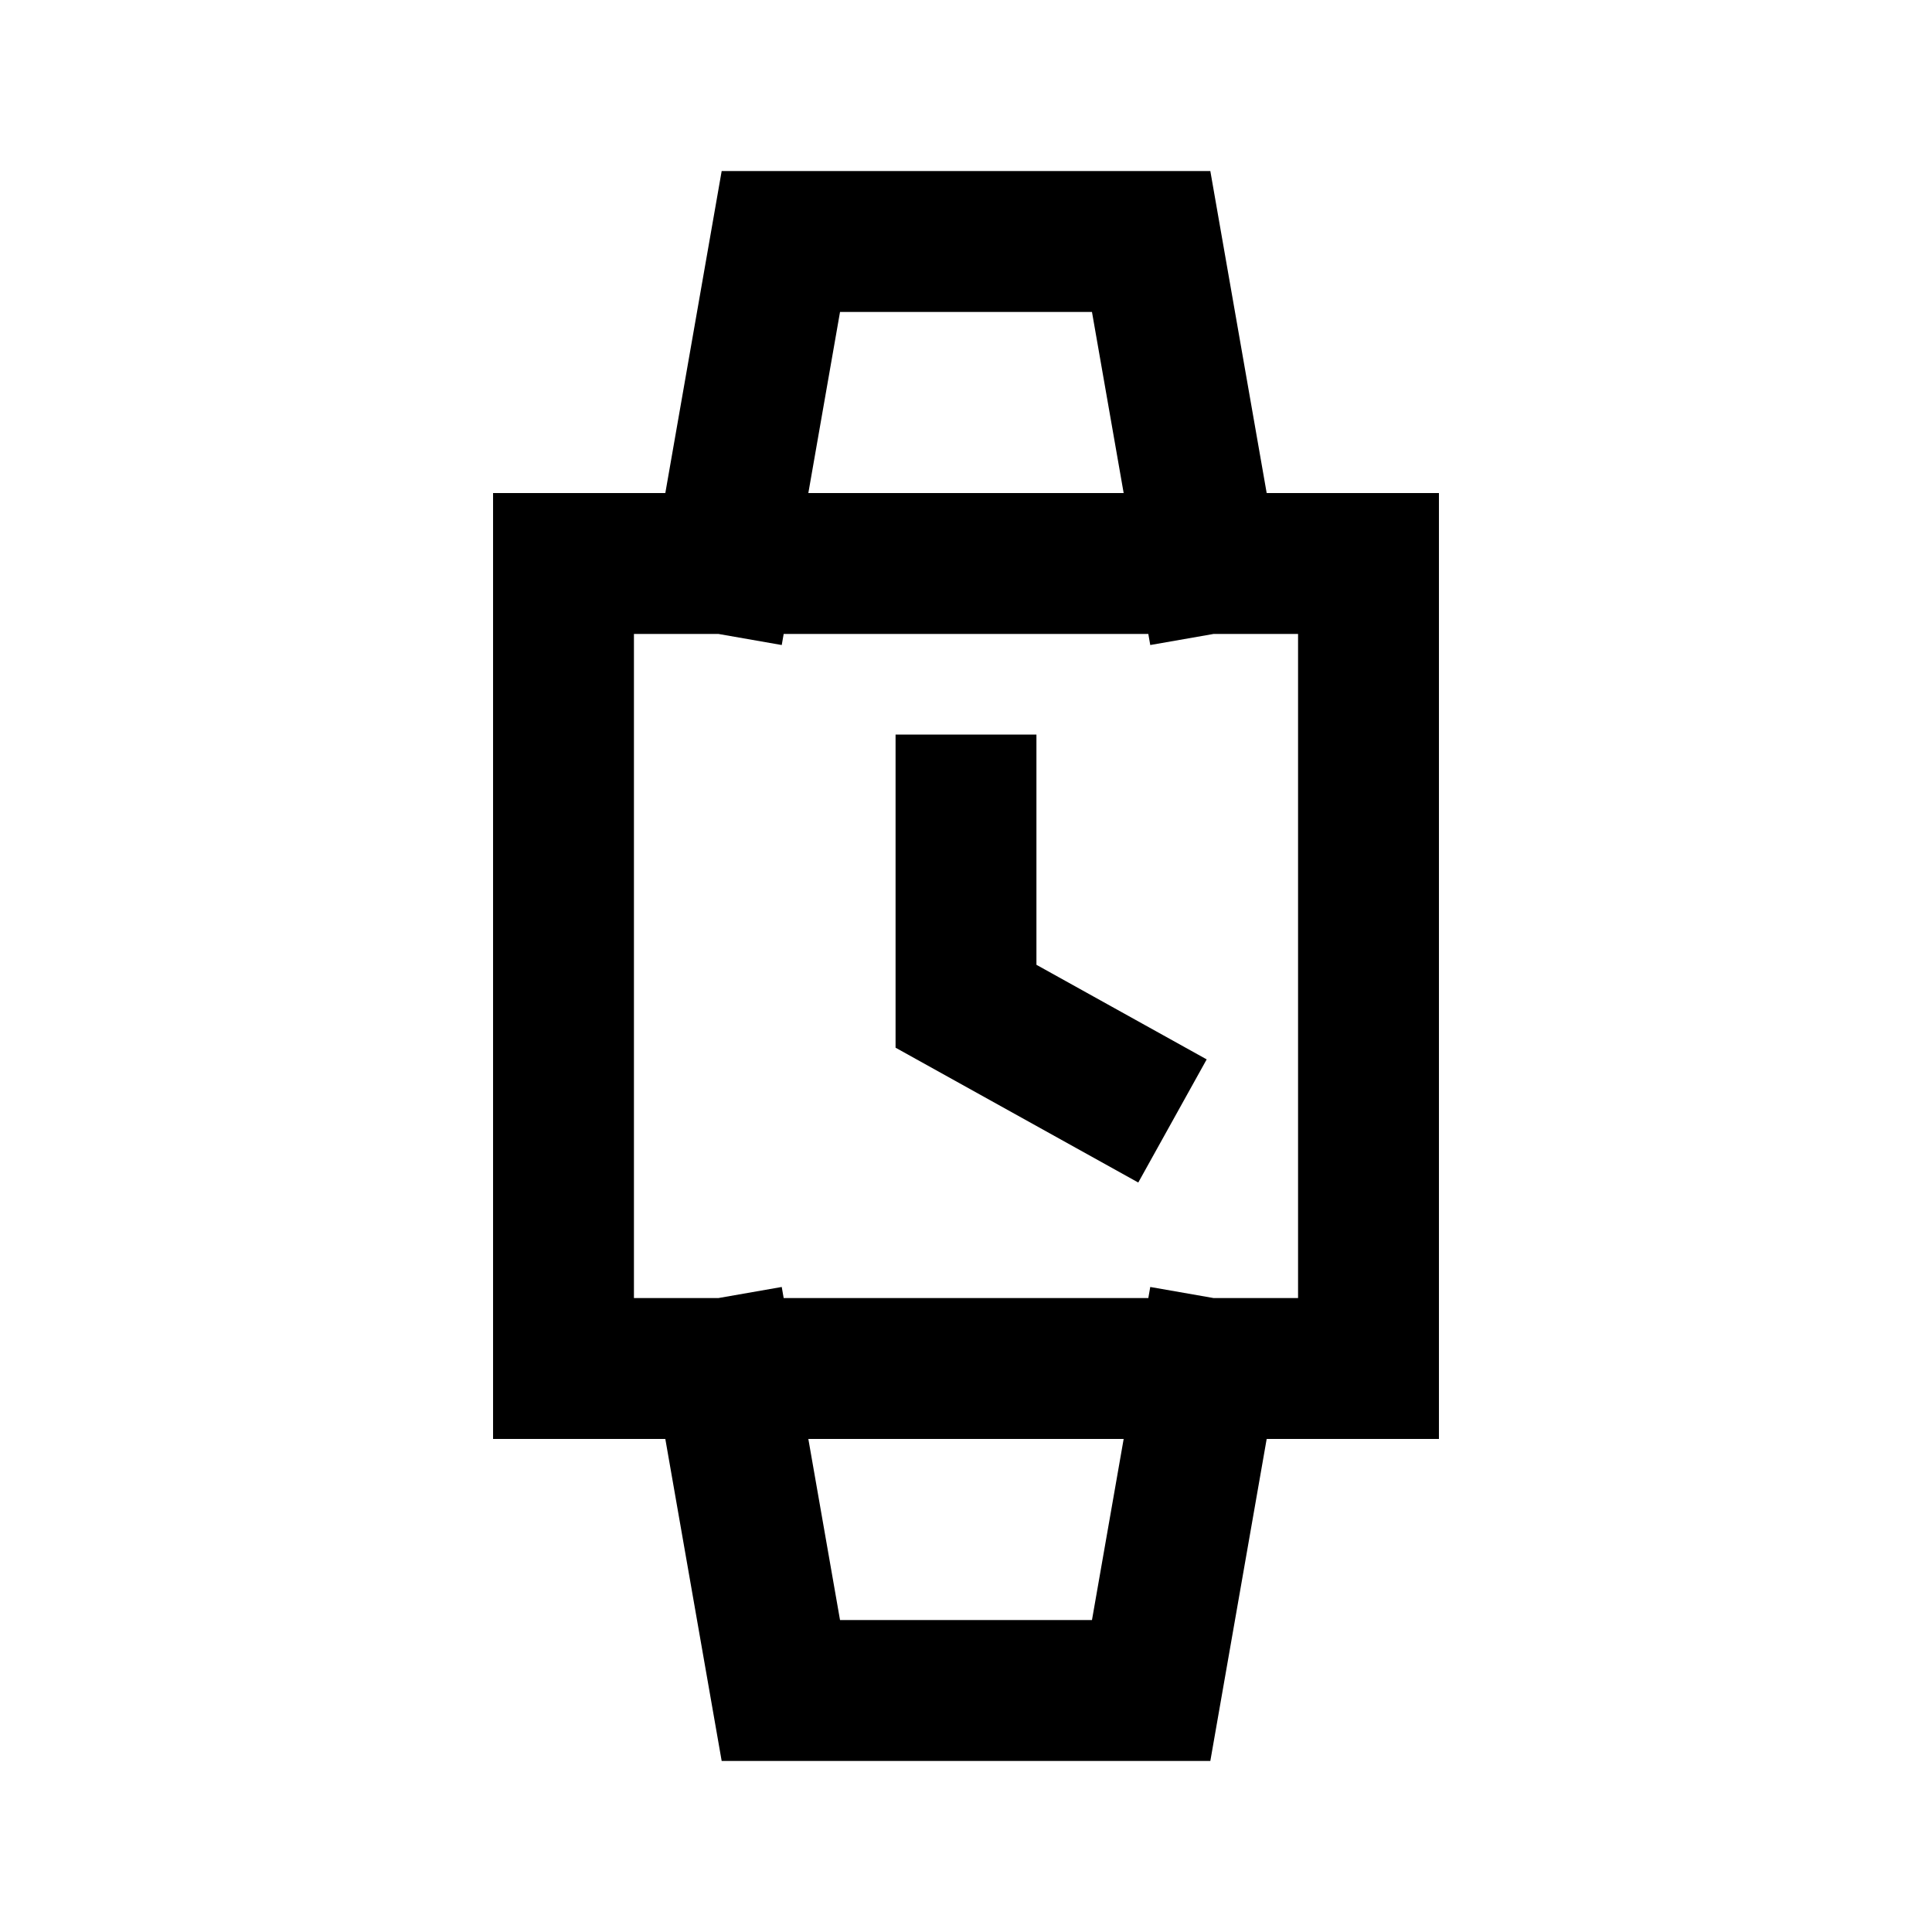
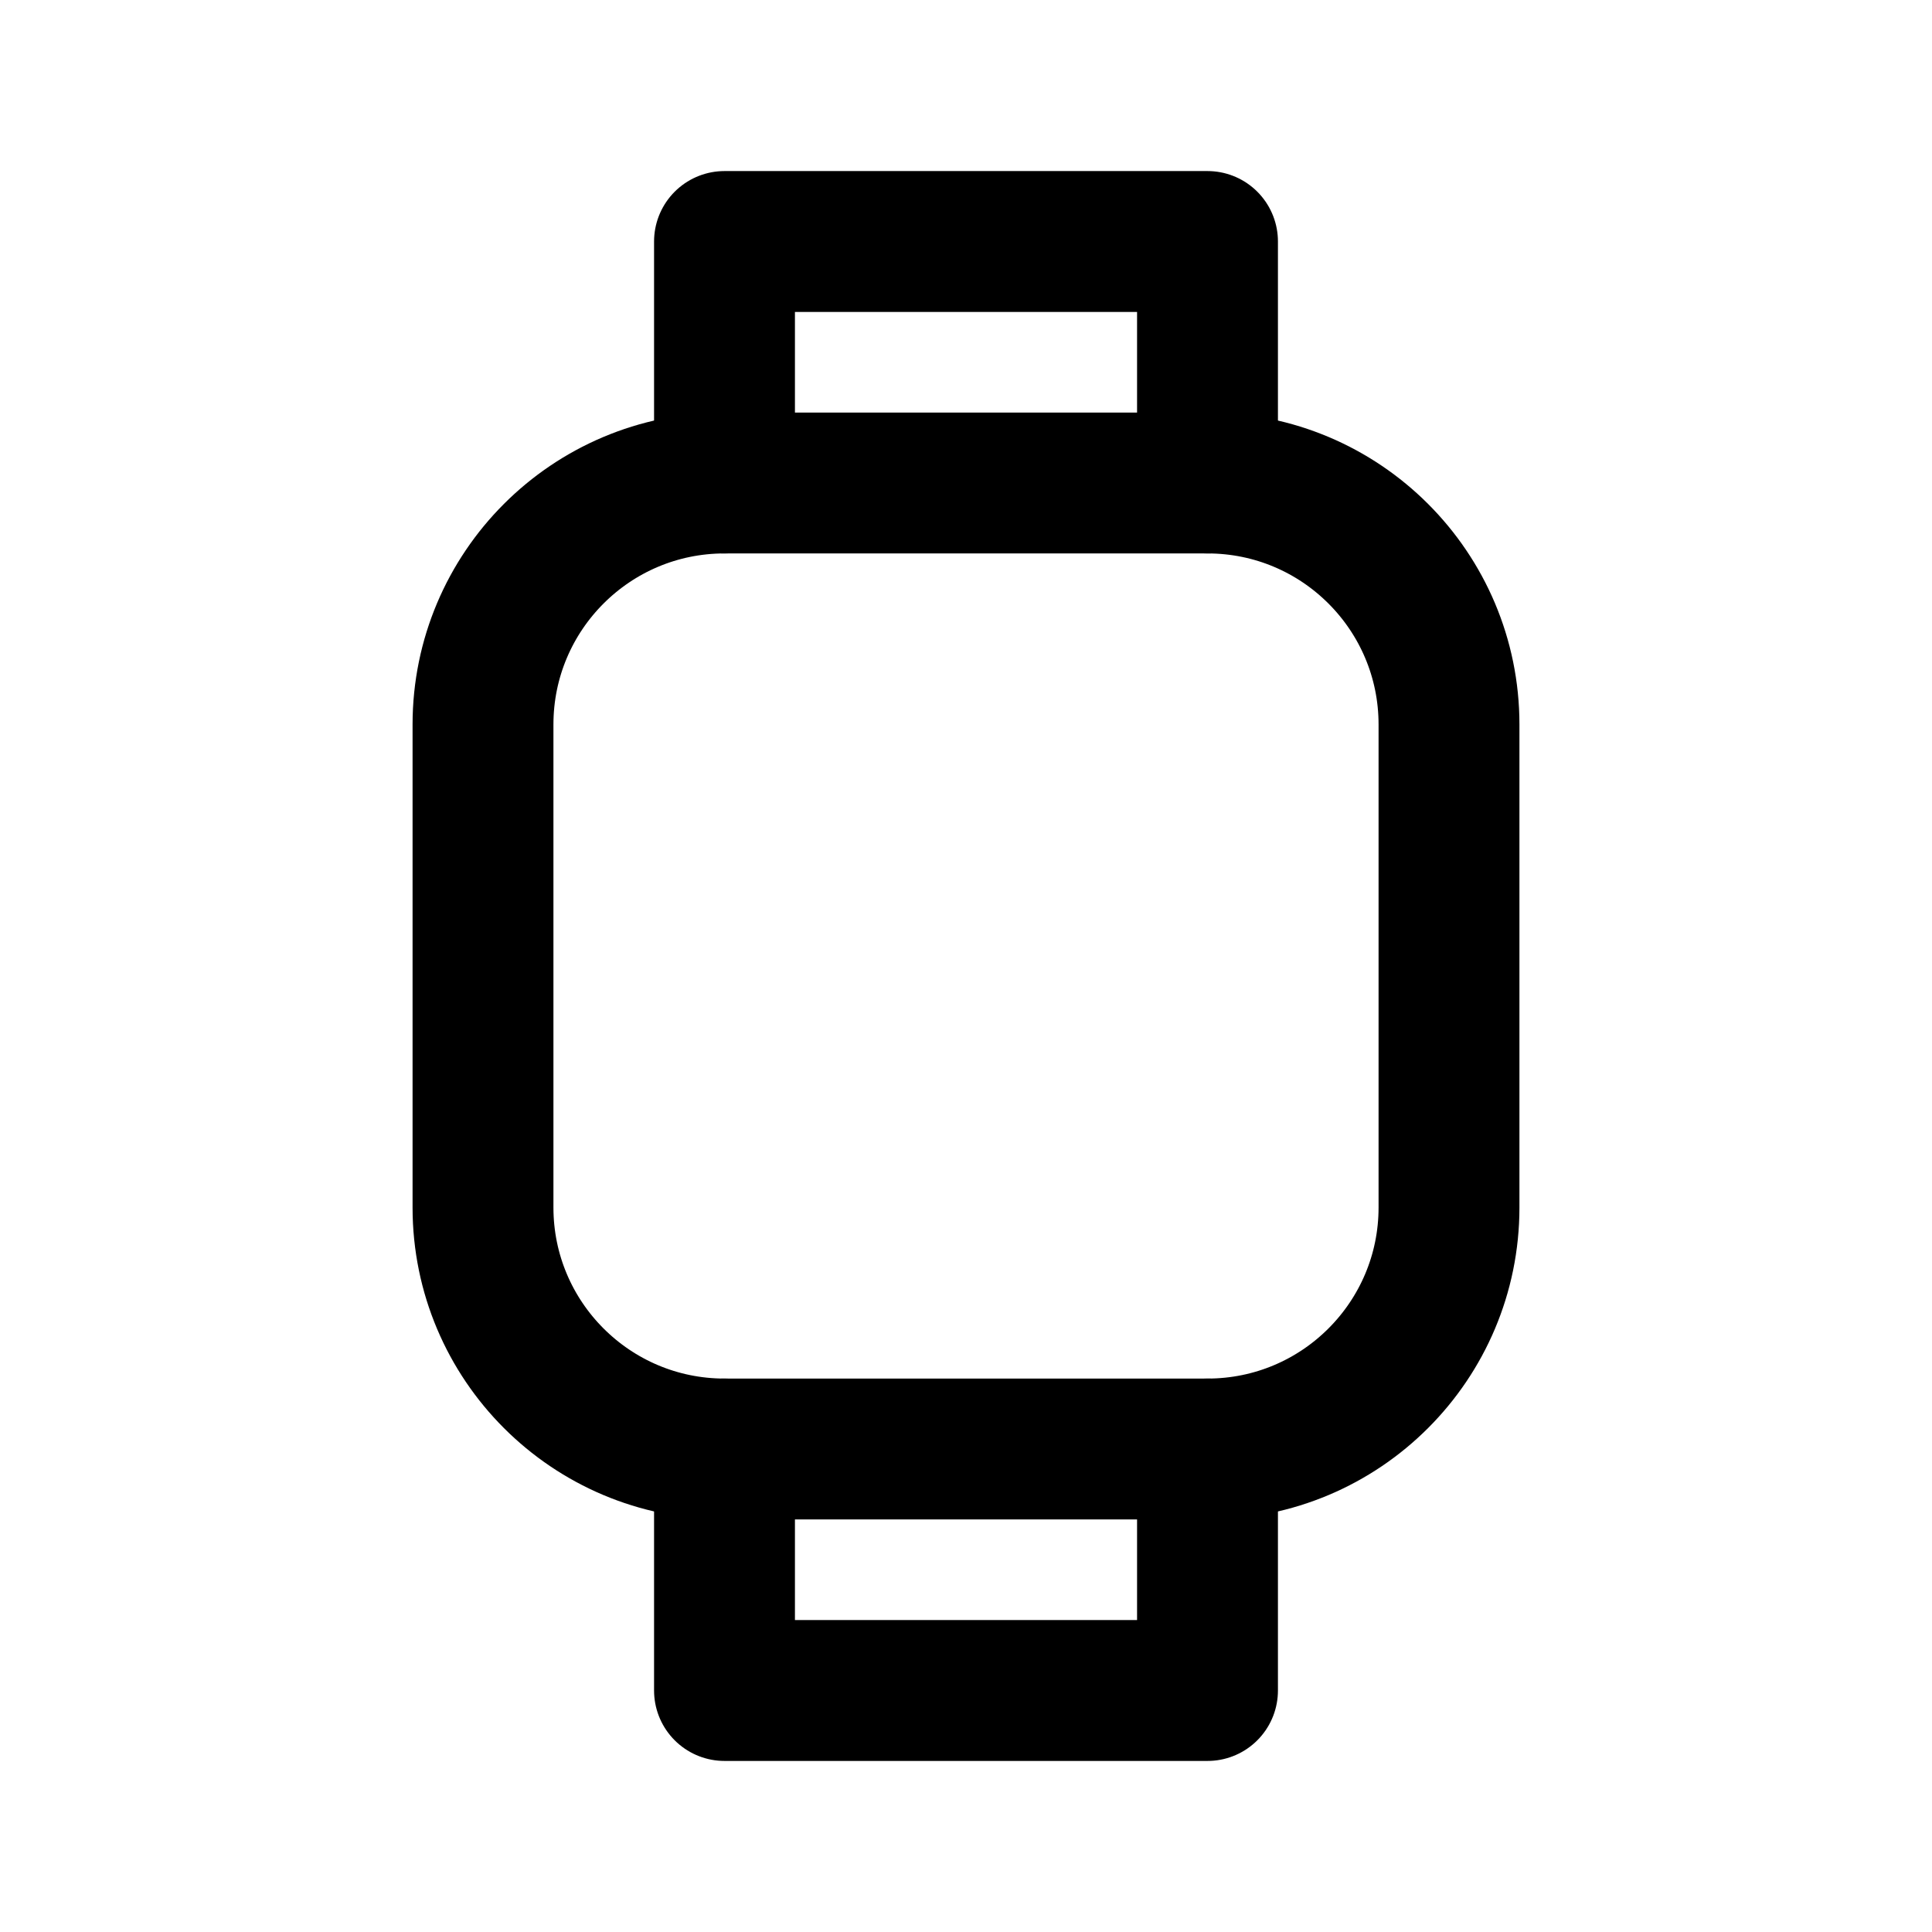
- <svg xmlns="http://www.w3.org/2000/svg" viewBox="0 0 24 24" width="24" height="24" fill="none" stroke="currentColor" stroke-width="1.75" stroke-linecap="square" stroke-linejoin="miter">
-   <path d="M7 7h10v10H7zM9 7l.7-4h4.6L15 7M9 17l.7 4h4.6l.7-4M12 10v2.5l1.8 1" />
+ <svg xmlns="http://www.w3.org/2000/svg" viewBox="0 0 24 24" width="24" height="24" fill="none" stroke="currentColor" stroke-width="1.75" stroke-linecap="round" stroke-linejoin="round">
+   <path d="M6 9a3 3 0 0 1 3 -3h6a3 3 0 0 1 3 3v6a3 3 0 0 1 -3 3h-6a3 3 0 0 1 -3 -3v-6" />
+   <path d="M9 18v3h6v-3" />
+   <path d="M9 6v-3h6v3" />
</svg>
